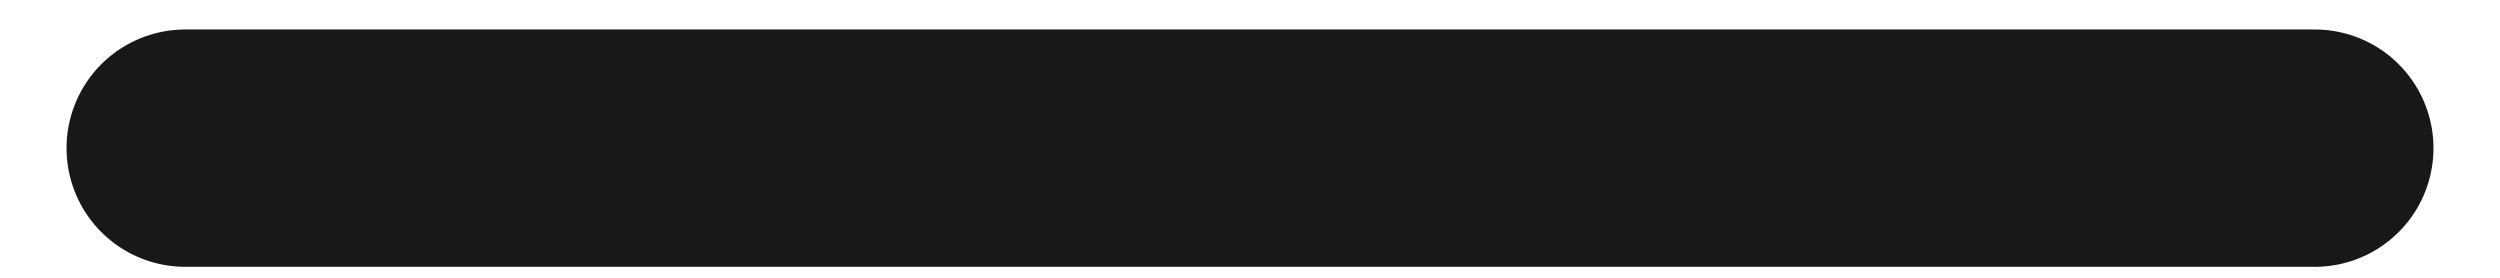
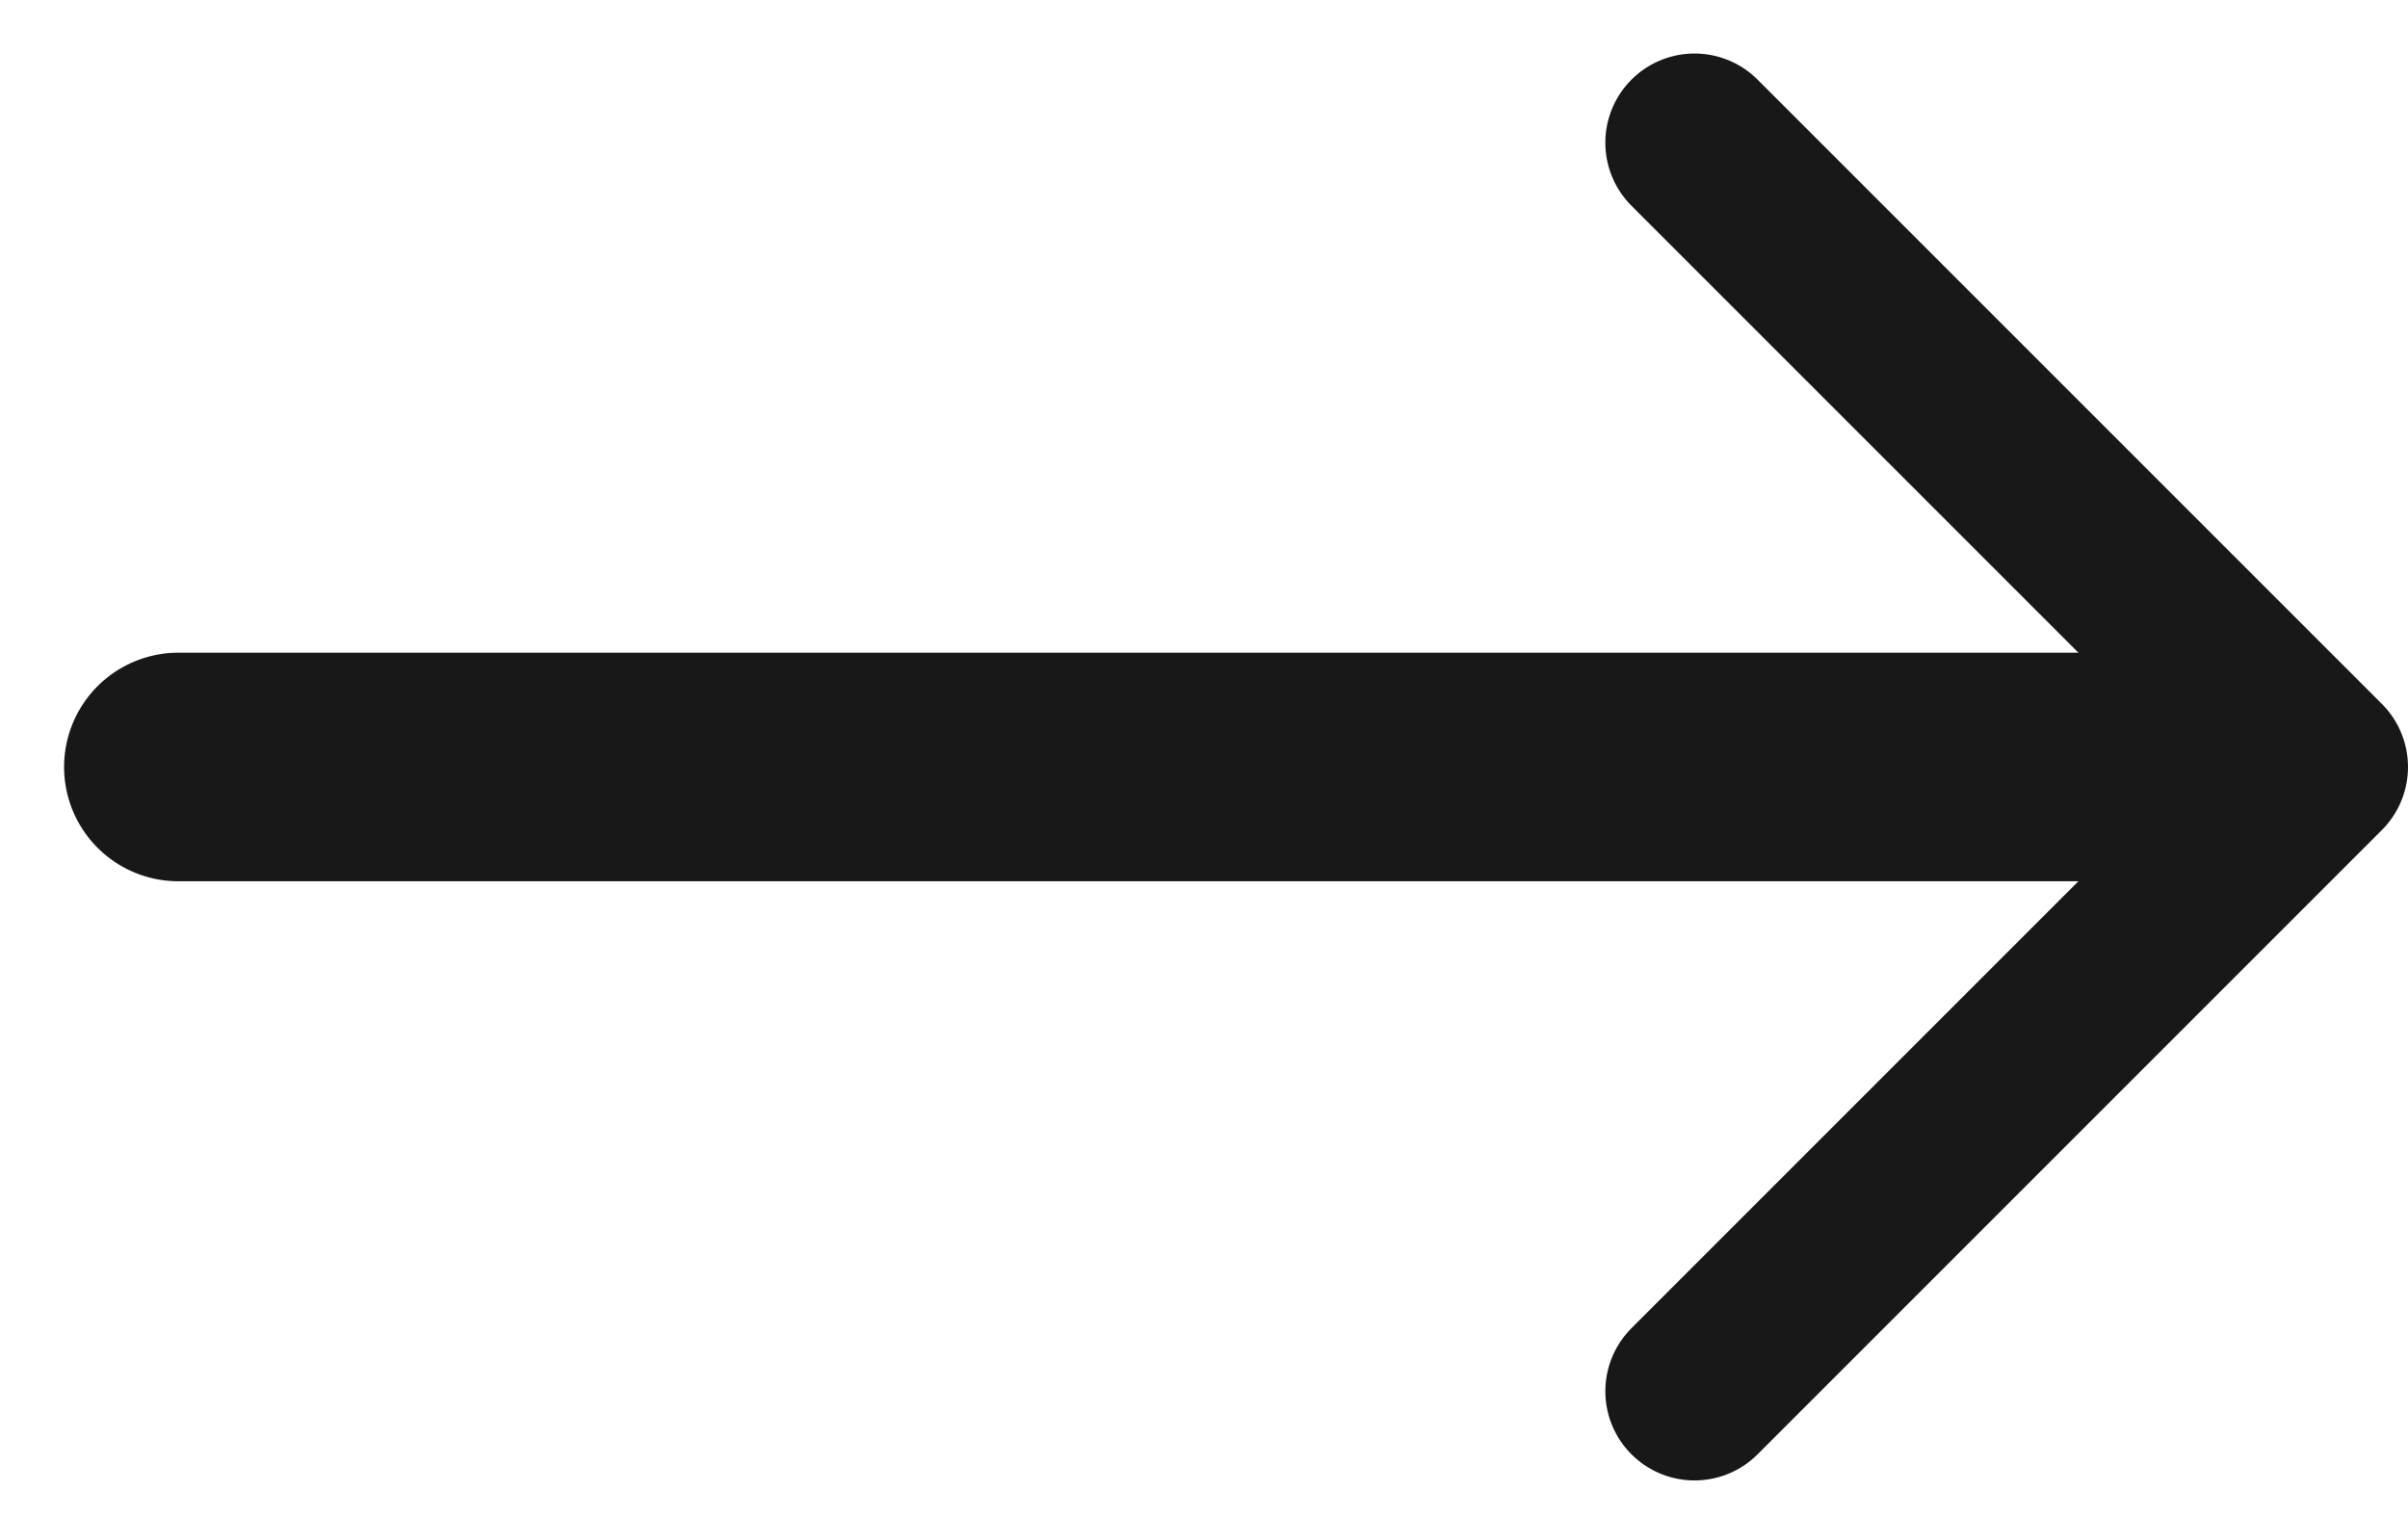
- <svg xmlns="http://www.w3.org/2000/svg" width="27" height="3" viewBox="0 0 27 3" fill="none">
-   <path d="M2 1.6H25" stroke="#181818" stroke-width="2.563" stroke-linecap="round" stroke-linejoin="round" />
+ <svg xmlns="http://www.w3.org/2000/svg" width="27" height="17" viewBox="0 0 27 17" fill="none">
+   <path d="M2 8.6H25" stroke="#181818" stroke-width="2.563" stroke-linecap="round" stroke-linejoin="round" />
+   <path d="M19 1.6L26 8.6L19 15.6" stroke="#181818" stroke-width="2" stroke-linecap="round" stroke-linejoin="round" />
</svg>
